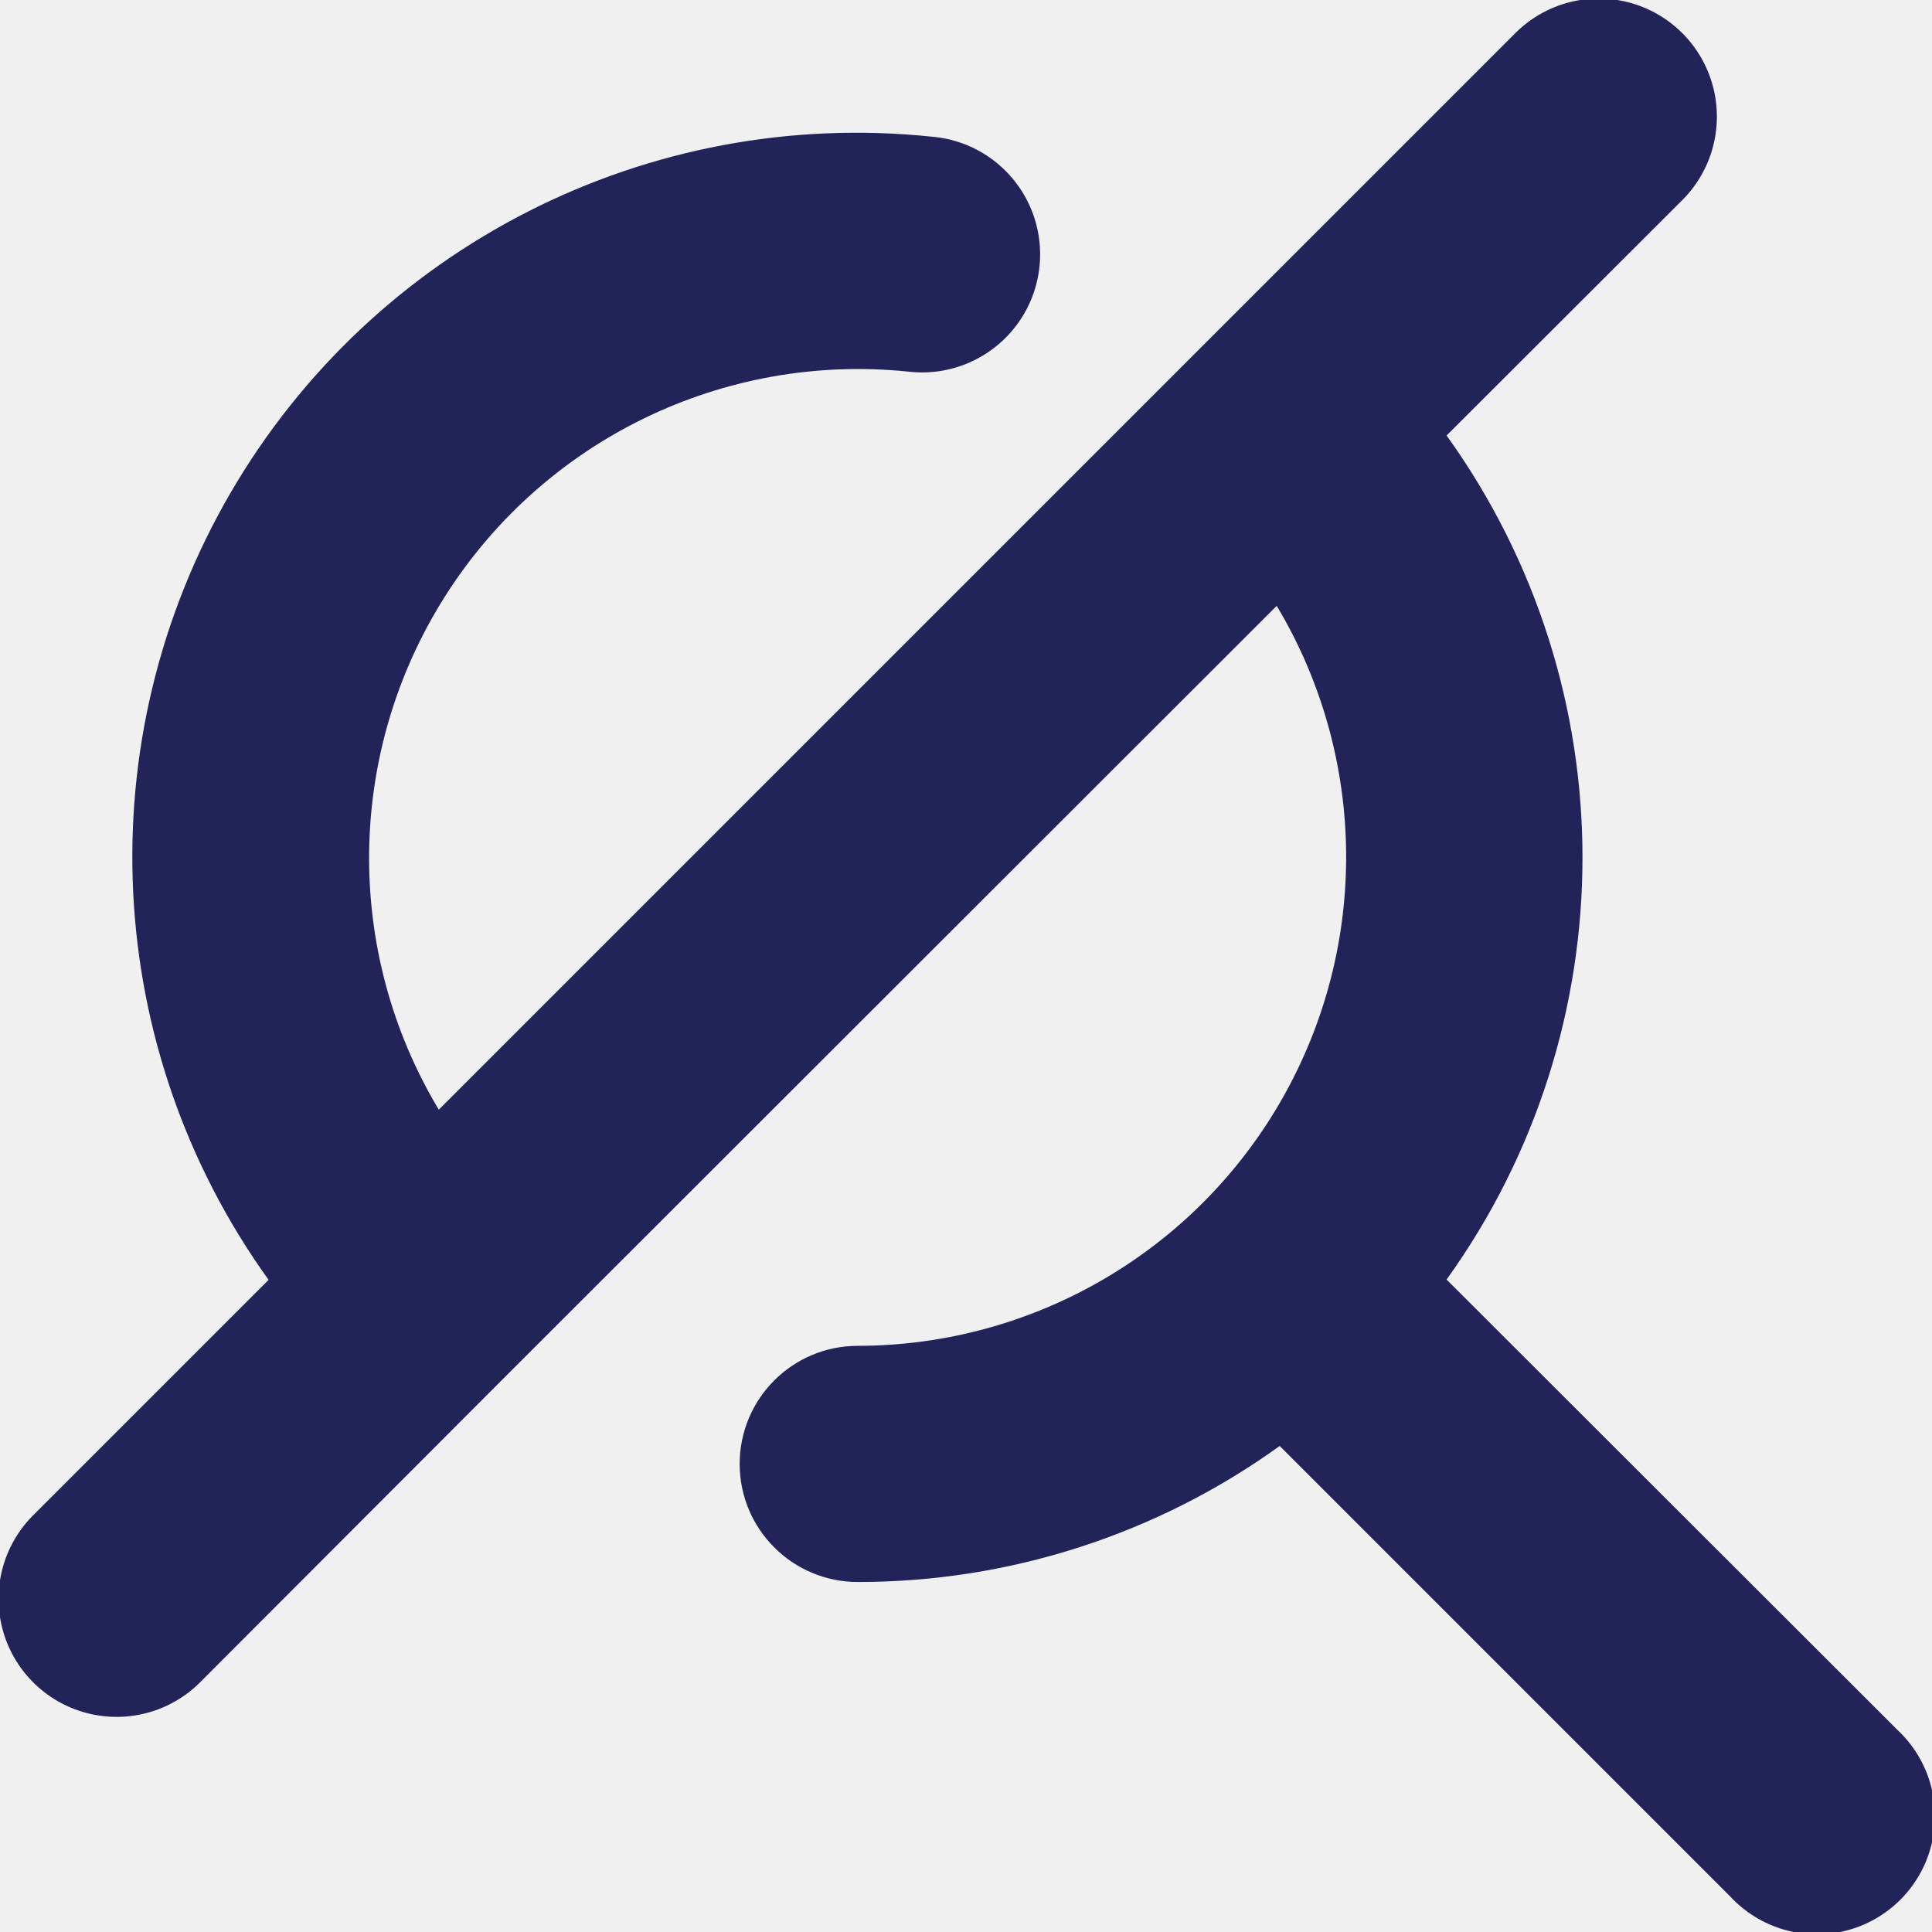
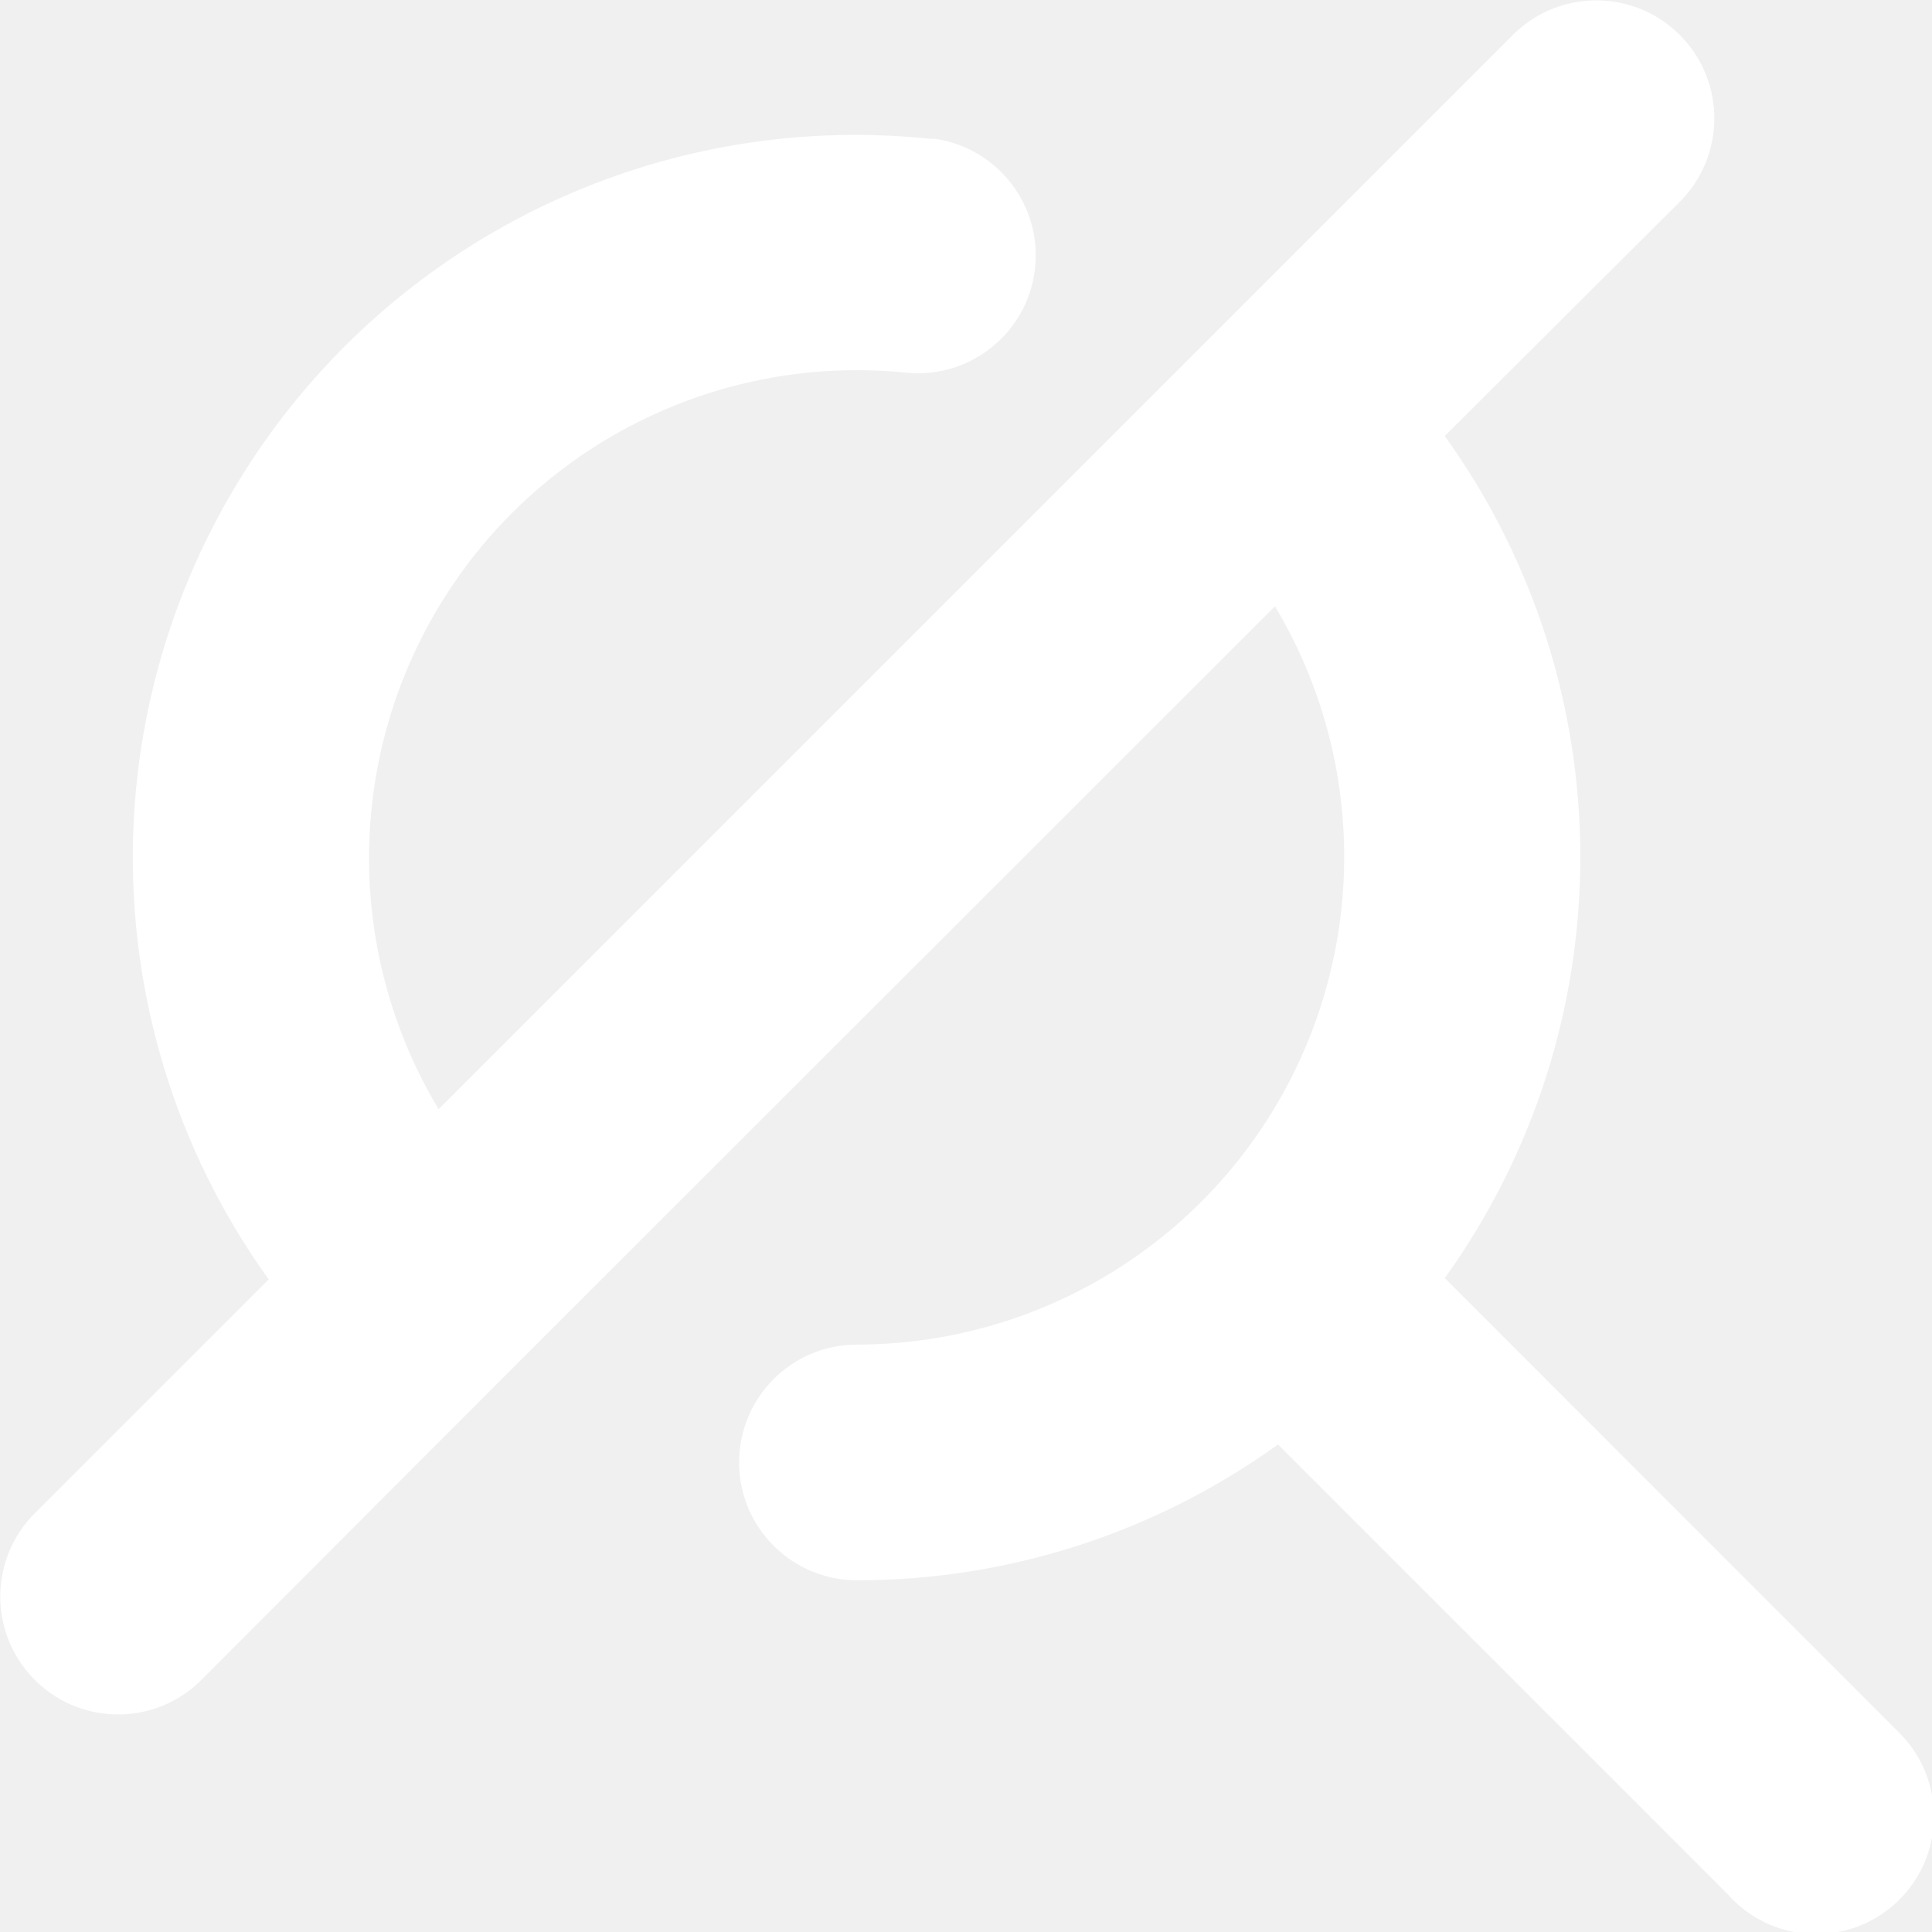
- <svg xmlns="http://www.w3.org/2000/svg" viewBox="0 0 122.71 122.71">
-   <defs>
-     <style>.cls-1{fill:#222459;}</style>
-   </defs>
-   <g id="Layer_2" data-name="Layer 2">
-     <g id="Layer_1-2" data-name="Layer 1">
-       <path class="cls-1" d="M91.88,81.27a45.94,45.94,0,0,0,0-53.61L106.76,12.8A7.5,7.5,0,1,0,96.15,2.2L27.87,70.48A31.06,31.06,0,0,1,57.66,23.6,7.5,7.5,0,1,0,59.18,8.68,46,46,0,0,0,17.06,81.29L2.2,96.15a7.5,7.5,0,1,0,10.6,10.61L32.53,87,81.09,38.48a31.05,31.05,0,0,1-26.61,47,7.5,7.5,0,0,0,0,15,45.79,45.79,0,0,0,26.8-8.64l28.63,28.63a7.5,7.5,0,1,0,10.6-10.6Z" />
-     </g>
-   </g>
+ <svg xmlns="http://www.w3.org/2000/svg" width="14.1" height="14.096" viewBox="0 0 14.1 14.096">
+   <path id="Path_124" data-name="Path 124" d="M402.377,1606.527a5.267,5.267,0,0,0,0-6.146l1.706-1.7a.86.86,0,0,0-1.2-1.236l-.021.021-7.828,7.828a3.561,3.561,0,0,1,3.415-5.375.86.86,0,0,0,.207-1.707l-.033,0a5.274,5.274,0,0,0-4.829,8.324l-1.7,1.7a.86.86,0,0,0,1.194,1.238l.021-.021,2.262-2.266,5.567-5.563a3.56,3.56,0,0,1-3.051,5.388.86.86,0,0,0,0,1.72,5.251,5.251,0,0,0,3.073-.991l3.282,3.282a.86.86,0,1,0,1.258-1.172c-.014-.015-.028-.029-.043-.043Z" transform="translate(-391.833 -1597.199)" fill="#fff" />
</svg>
